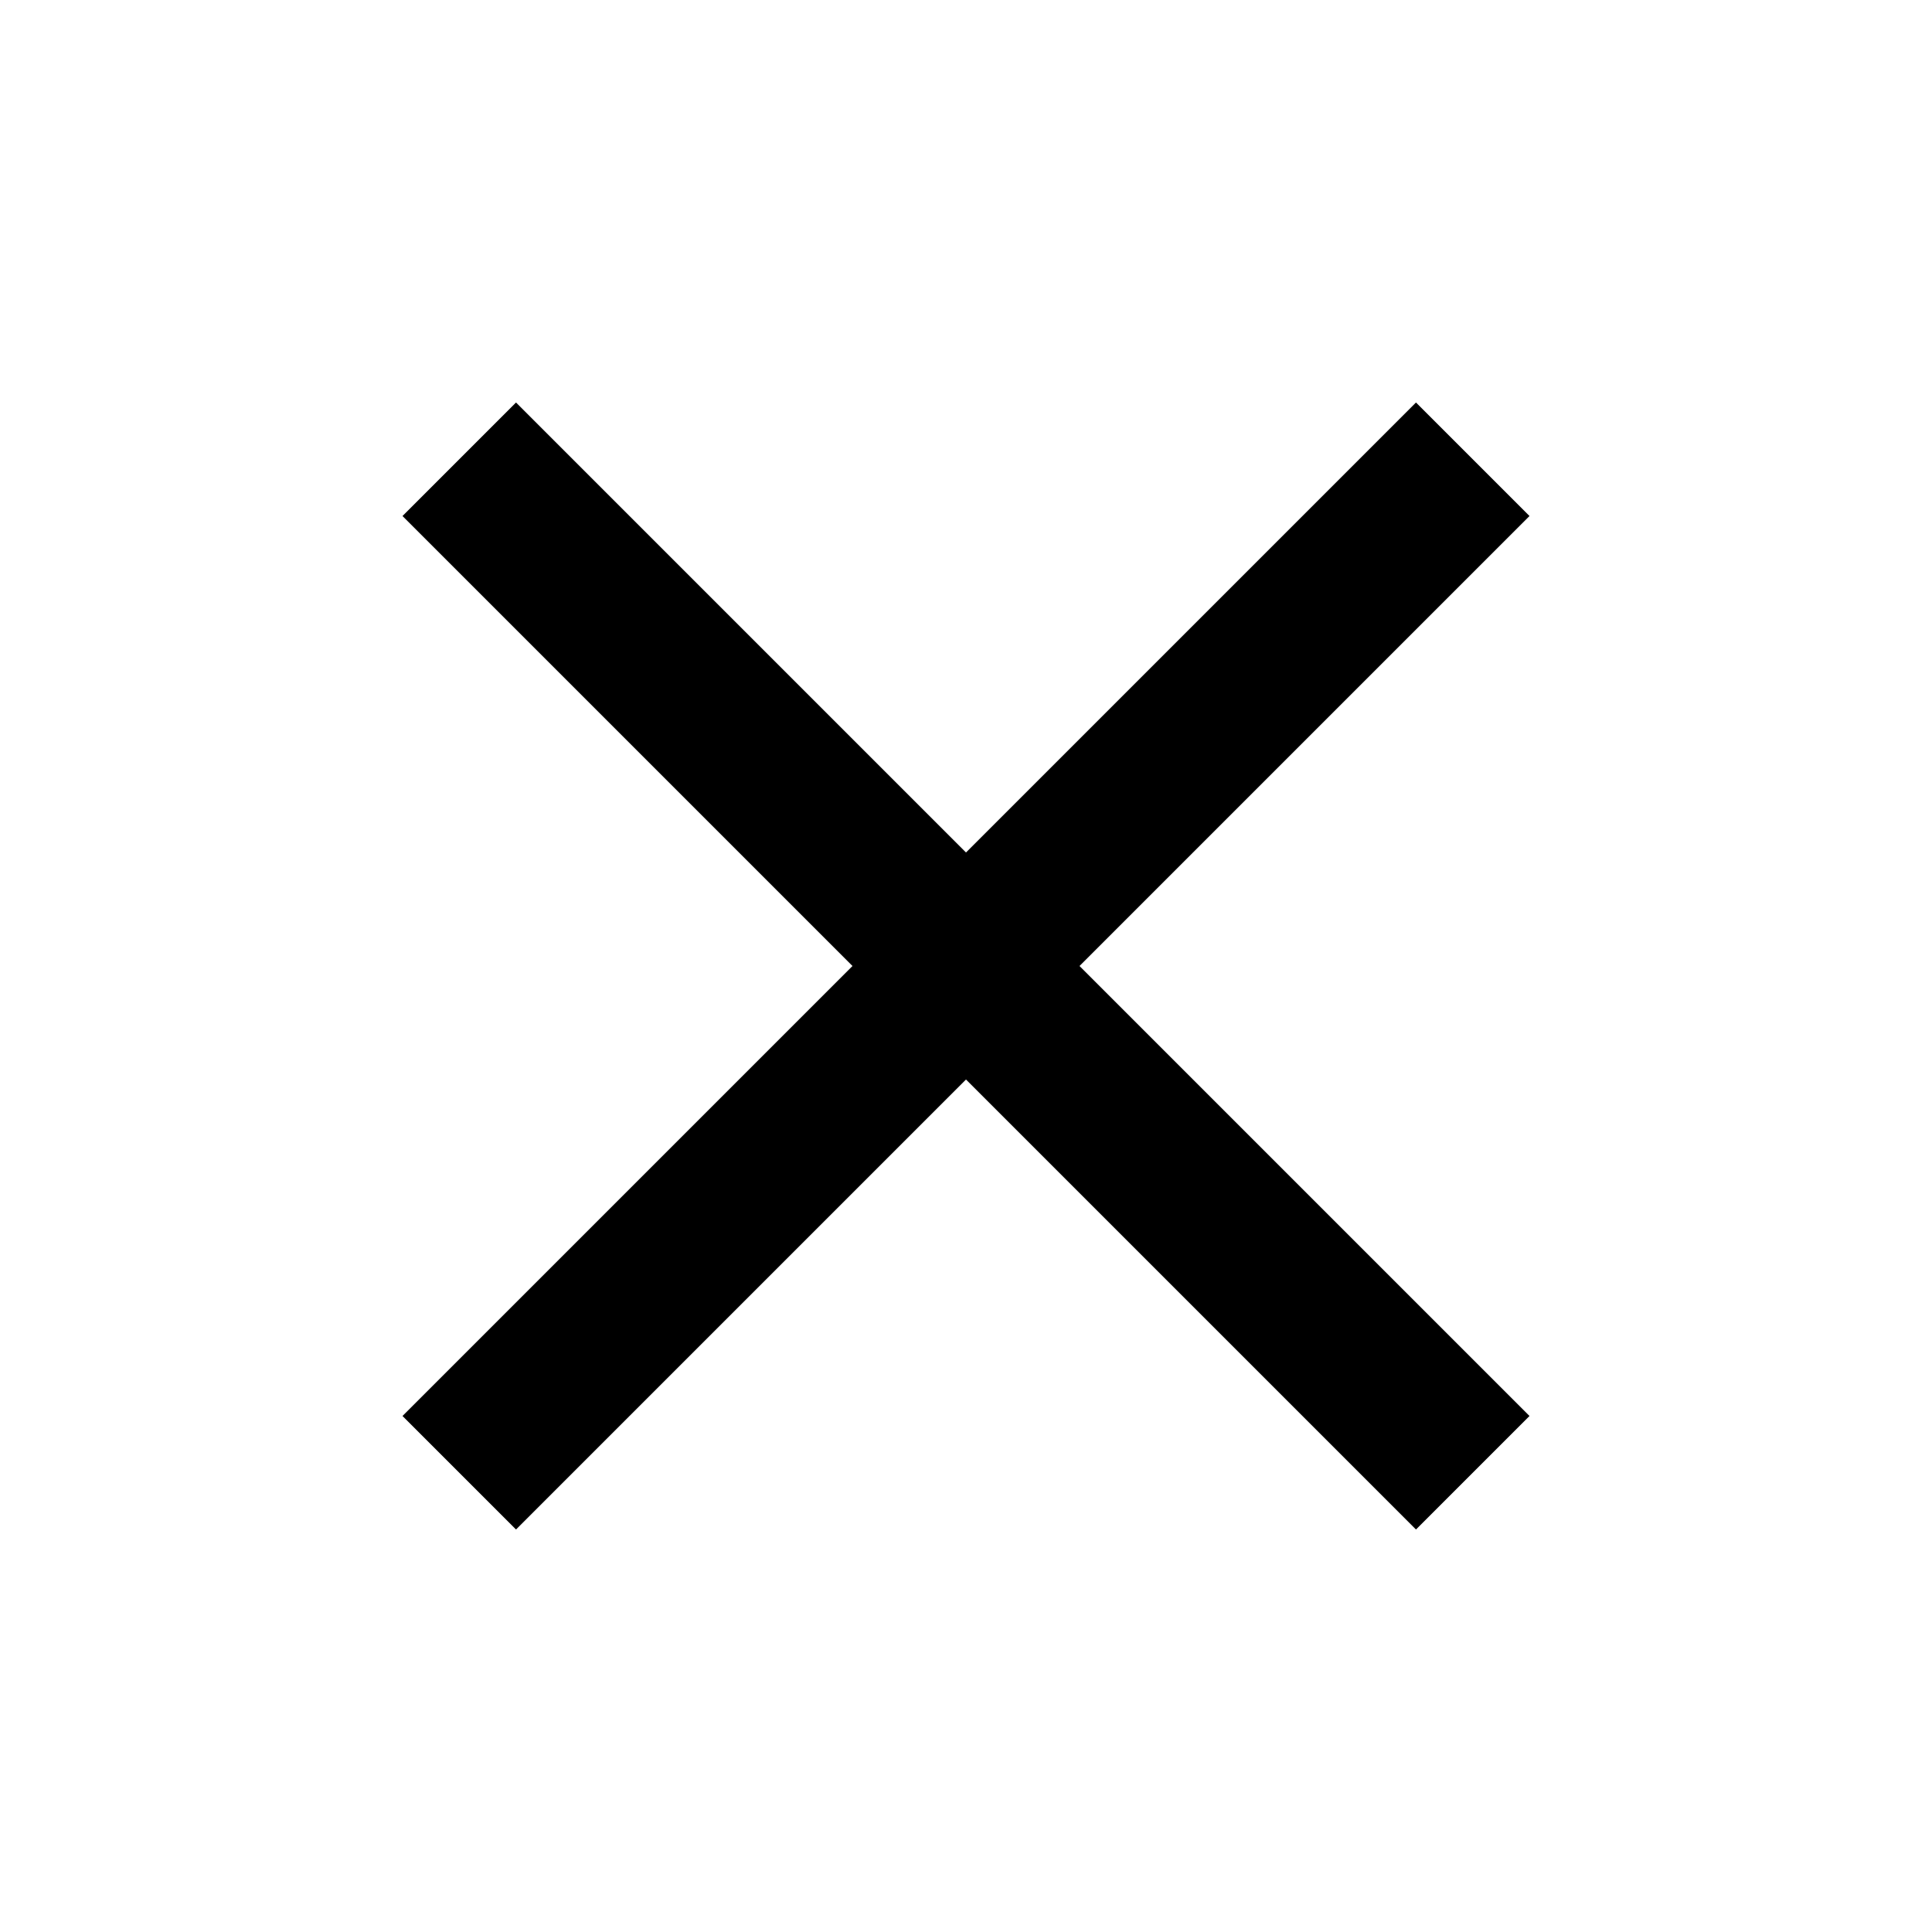
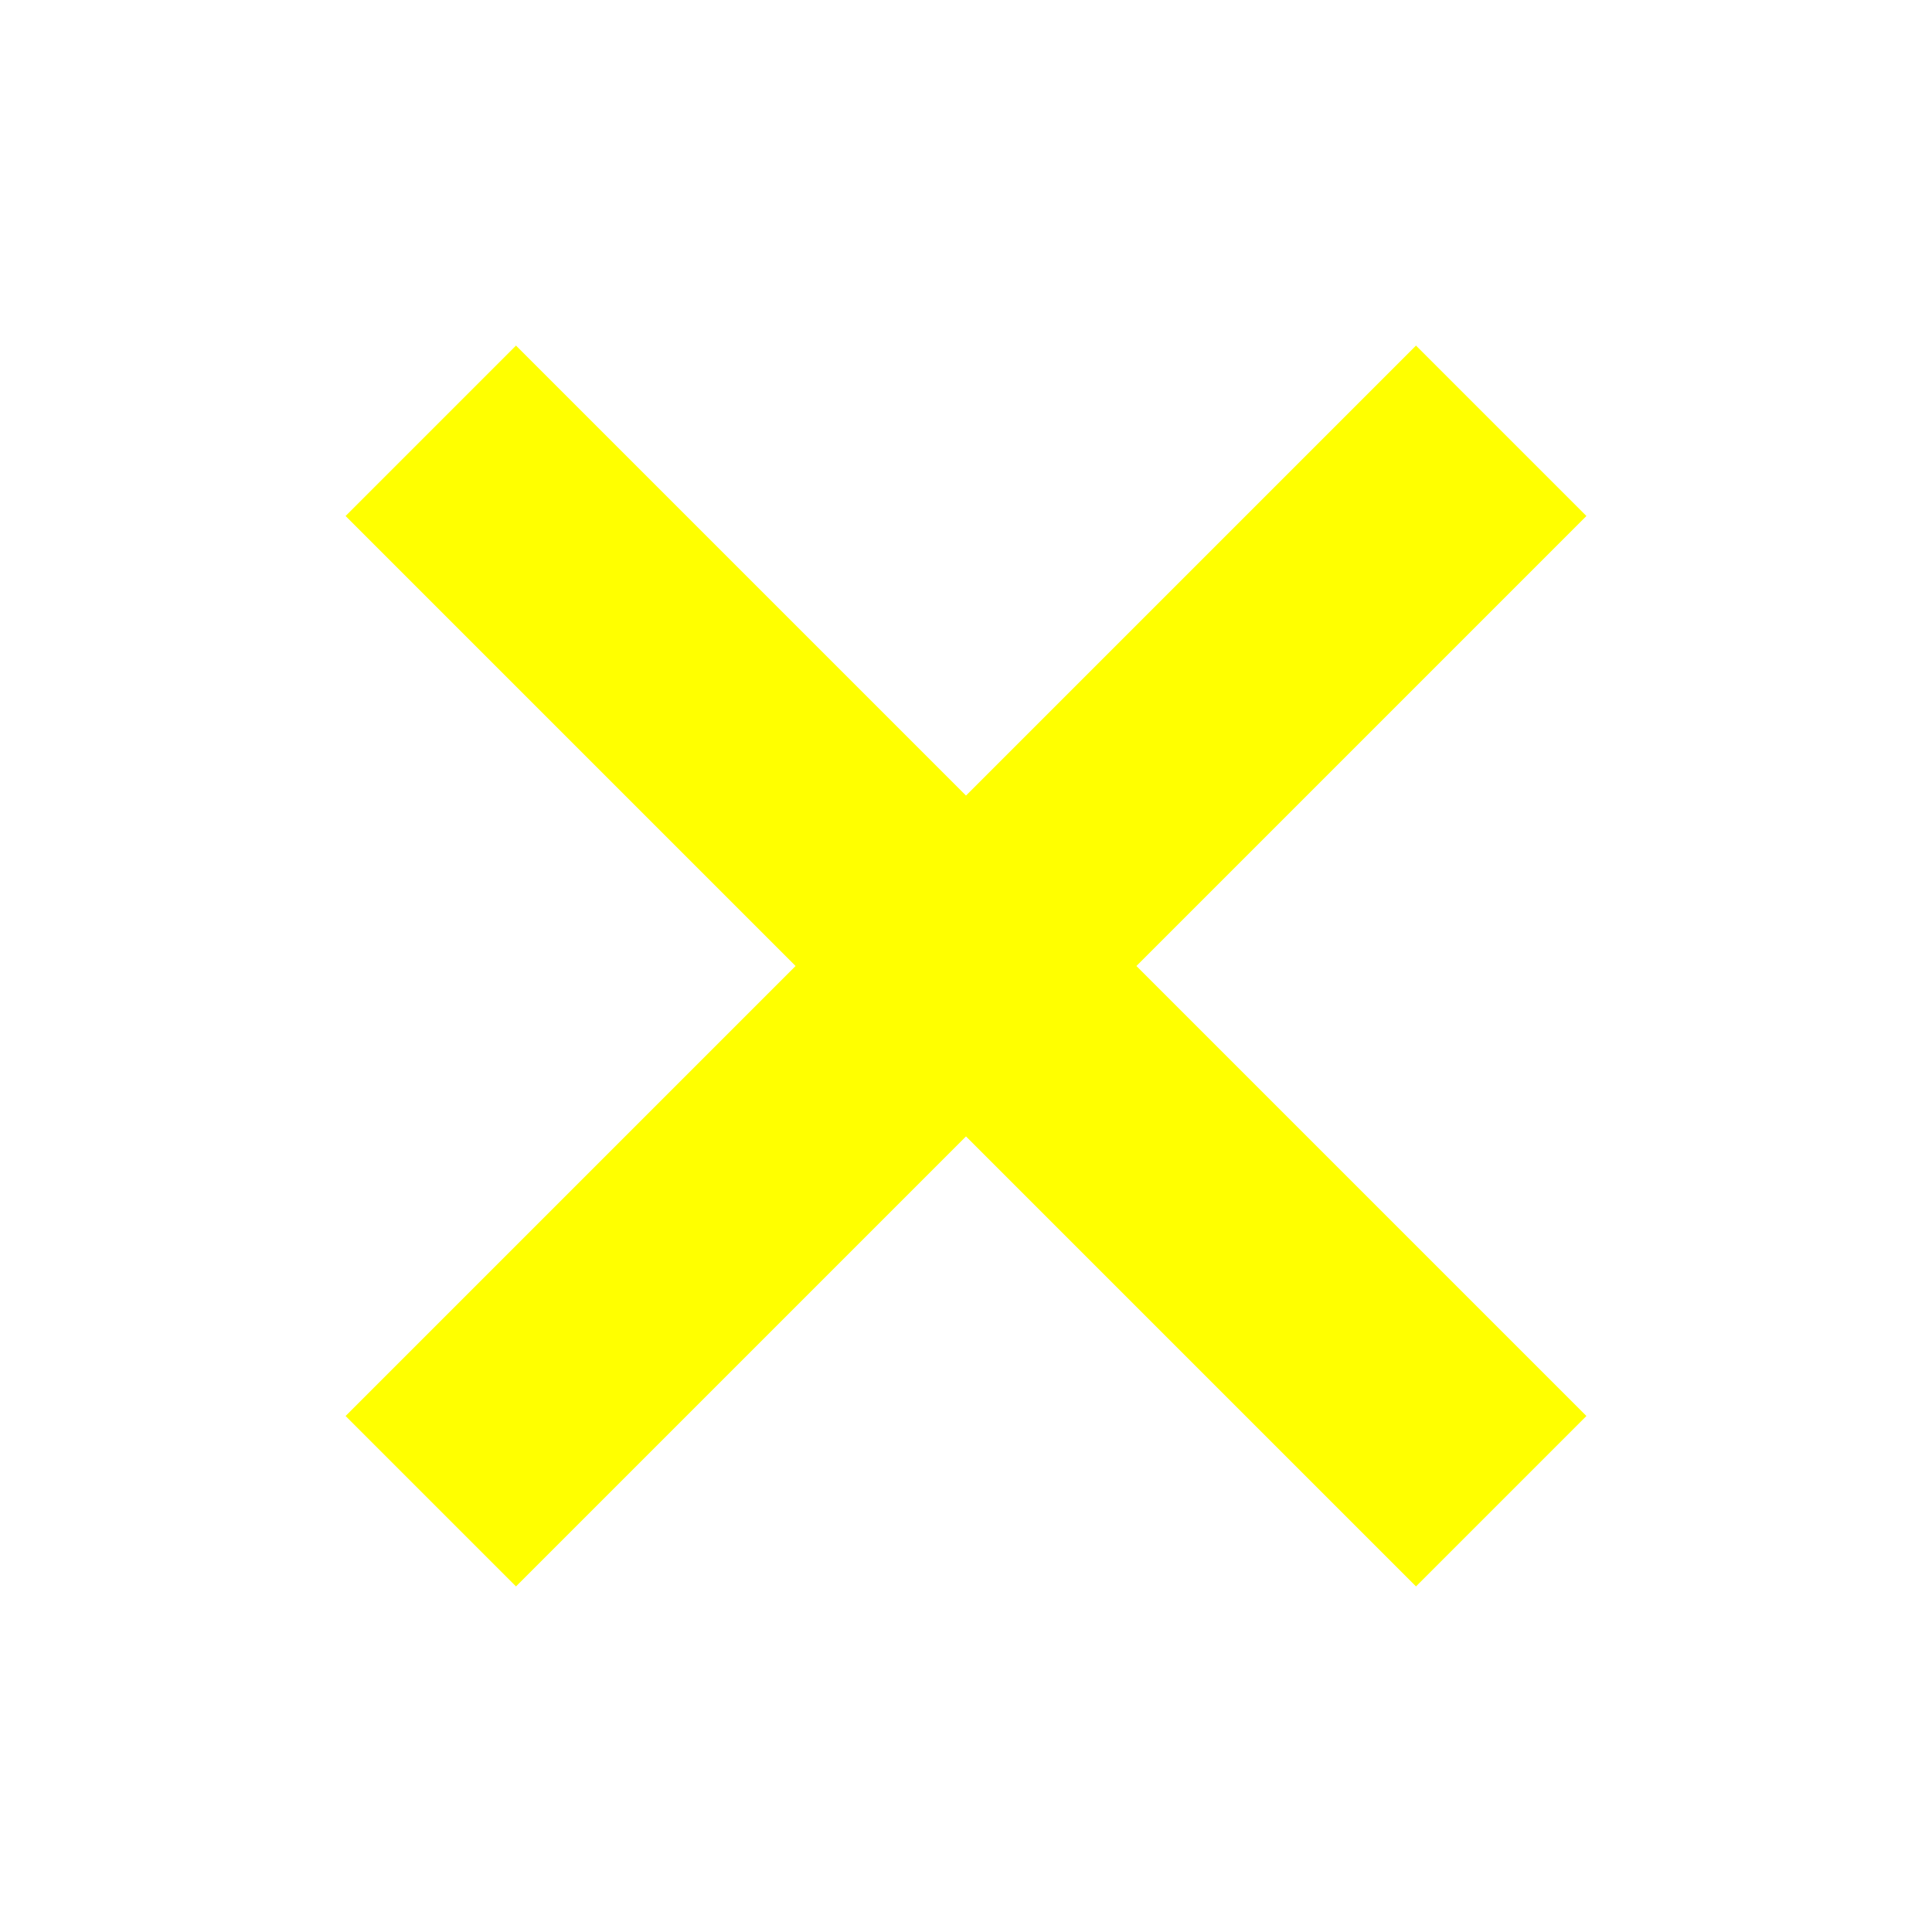
- <svg xmlns="http://www.w3.org/2000/svg" id="close_img" height="24px" viewBox="0 0 24 24" width="24px" fill="#000000">
-   <path d="M0 0h24v24H0V0z" fill="none" />
-   <path d="M19 6.41L17.59 5 12 10.59 6.41 5 5 6.41 10.59 12 5 17.59 6.41 19 12 13.41 17.59 19 19 17.59 13.41 12 19 6.41z" />
+ <svg xmlns="http://www.w3.org/2000/svg" id="close_img" height="24px" viewBox="0 0 24 24" width="24px">
+   <path stroke="#ff0" fill="#ff0" d="M19 6.41L17.59 5 12 10.59 6.41 5 5 6.41 10.59 12 5 17.59 6.41 19 12 13.41 17.59 19 19 17.59 13.41 12 19 6.41z" />
</svg>
